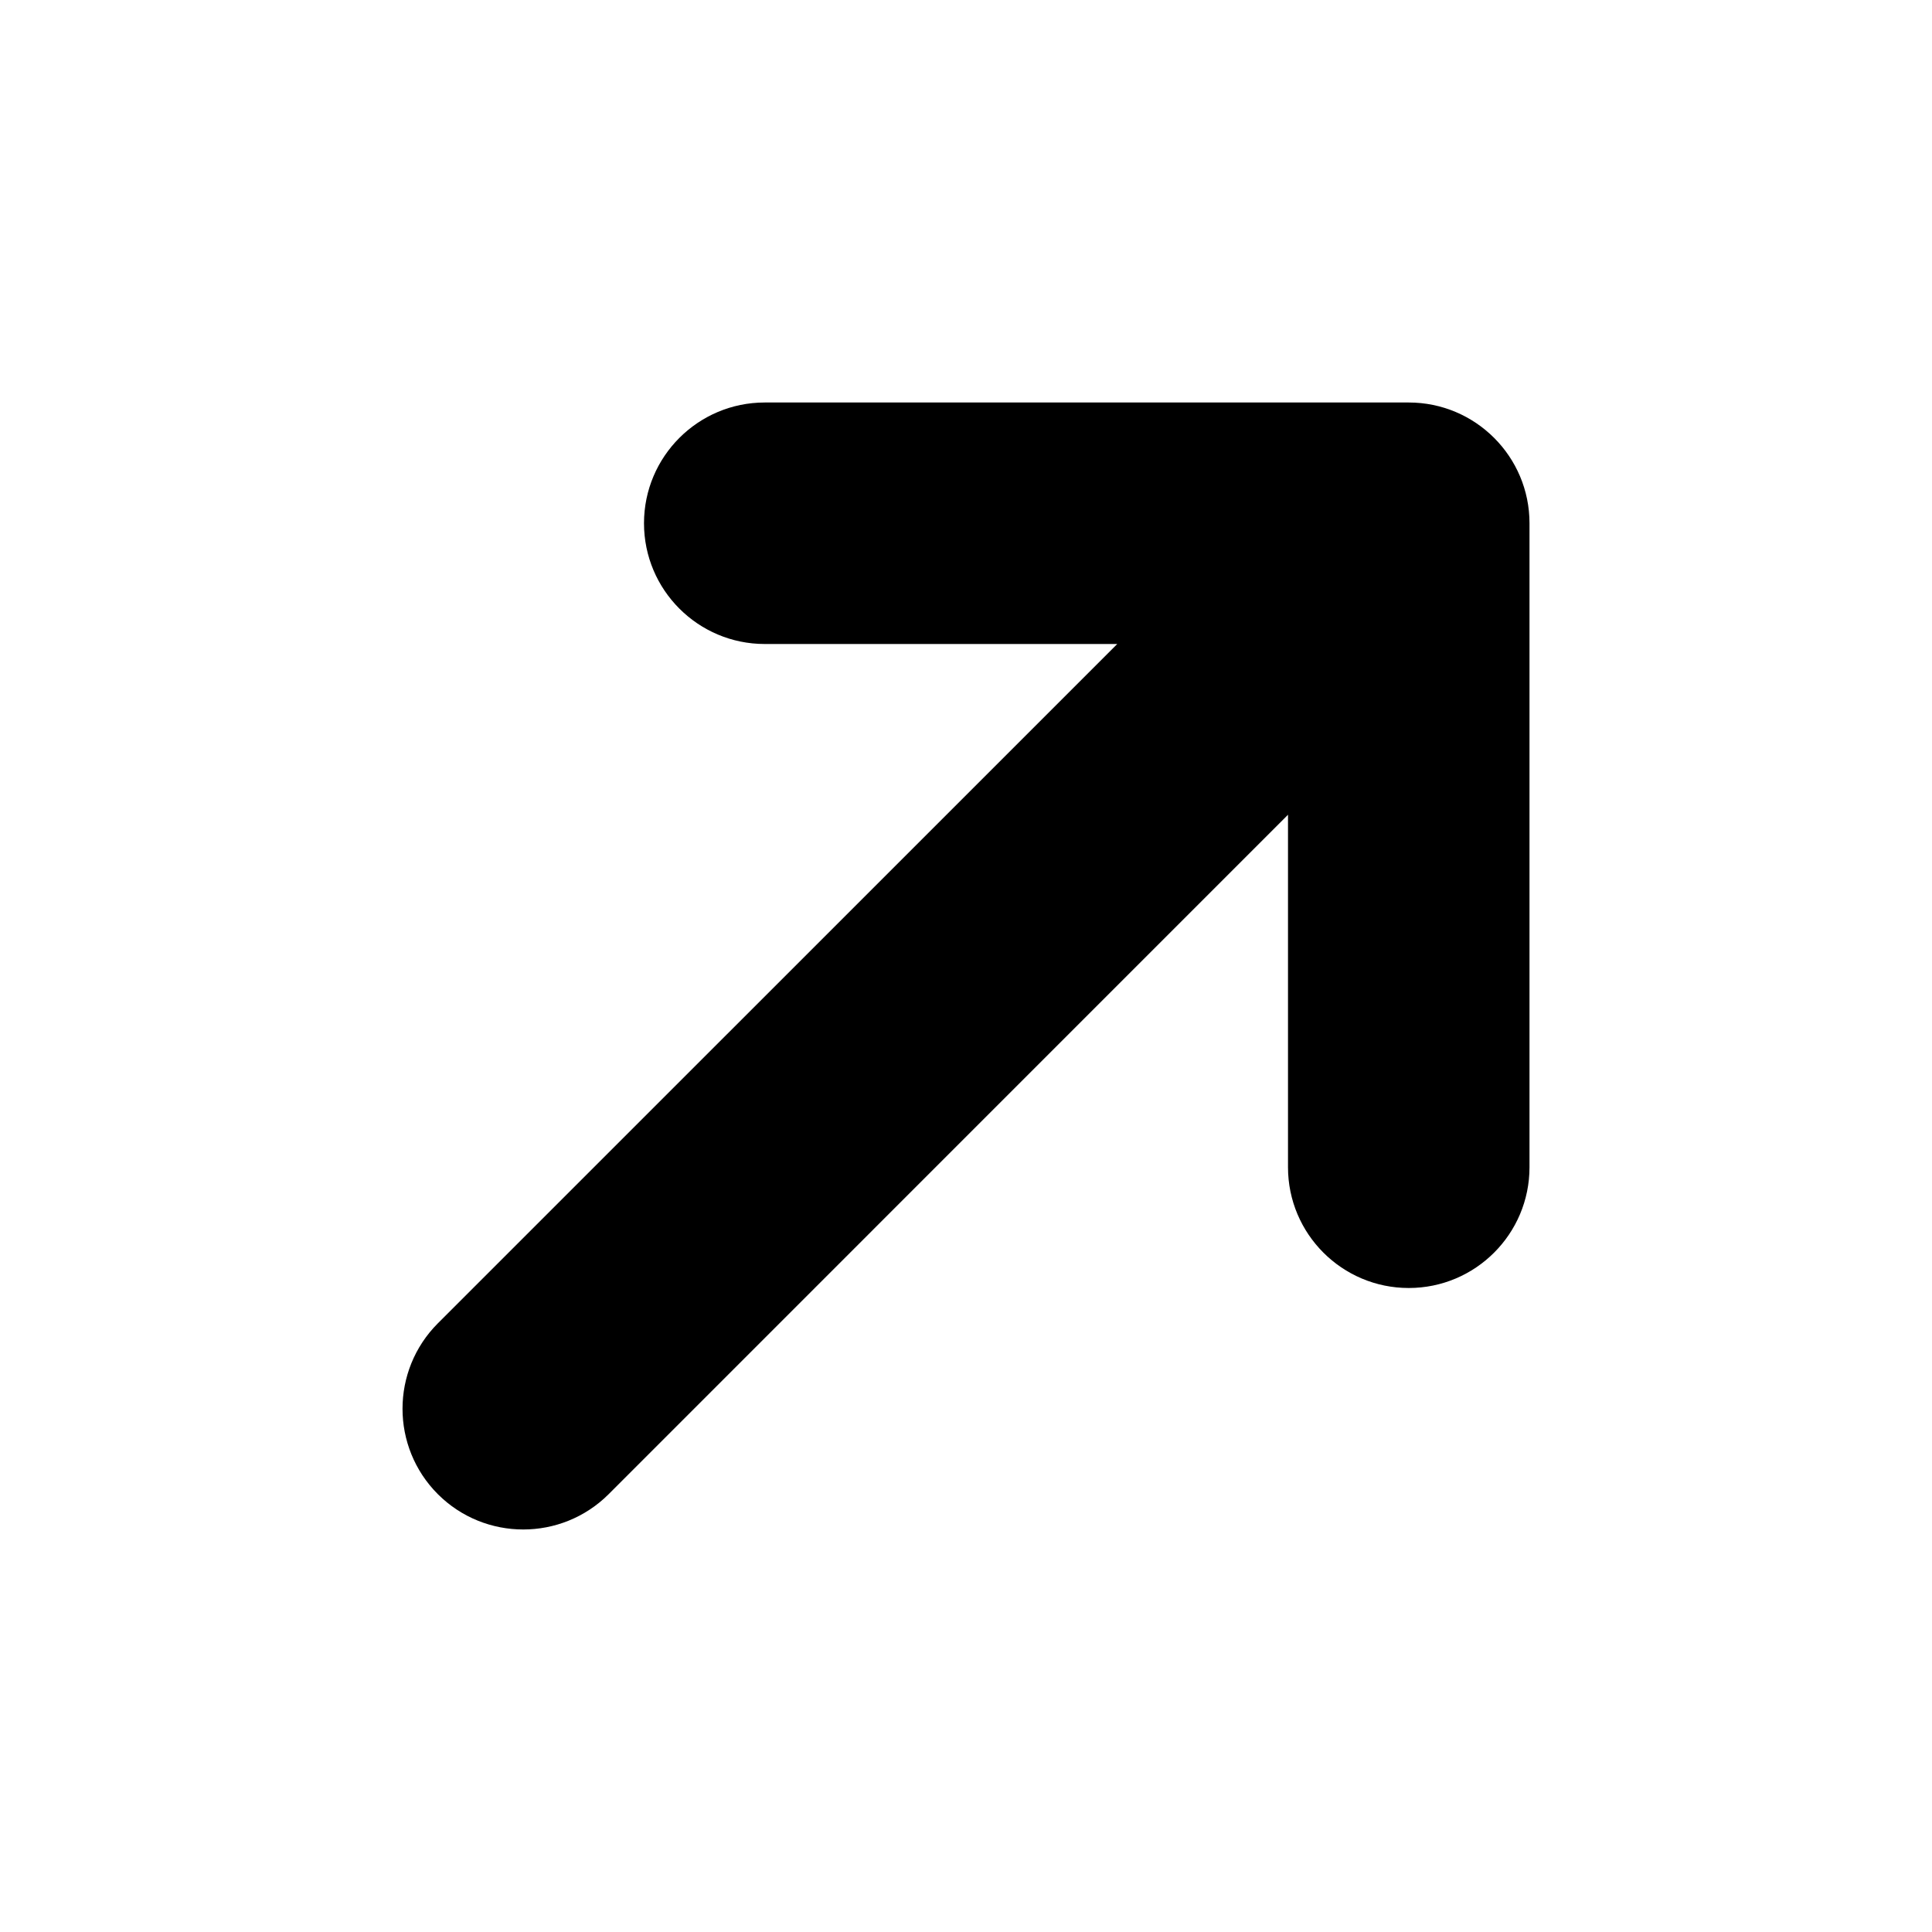
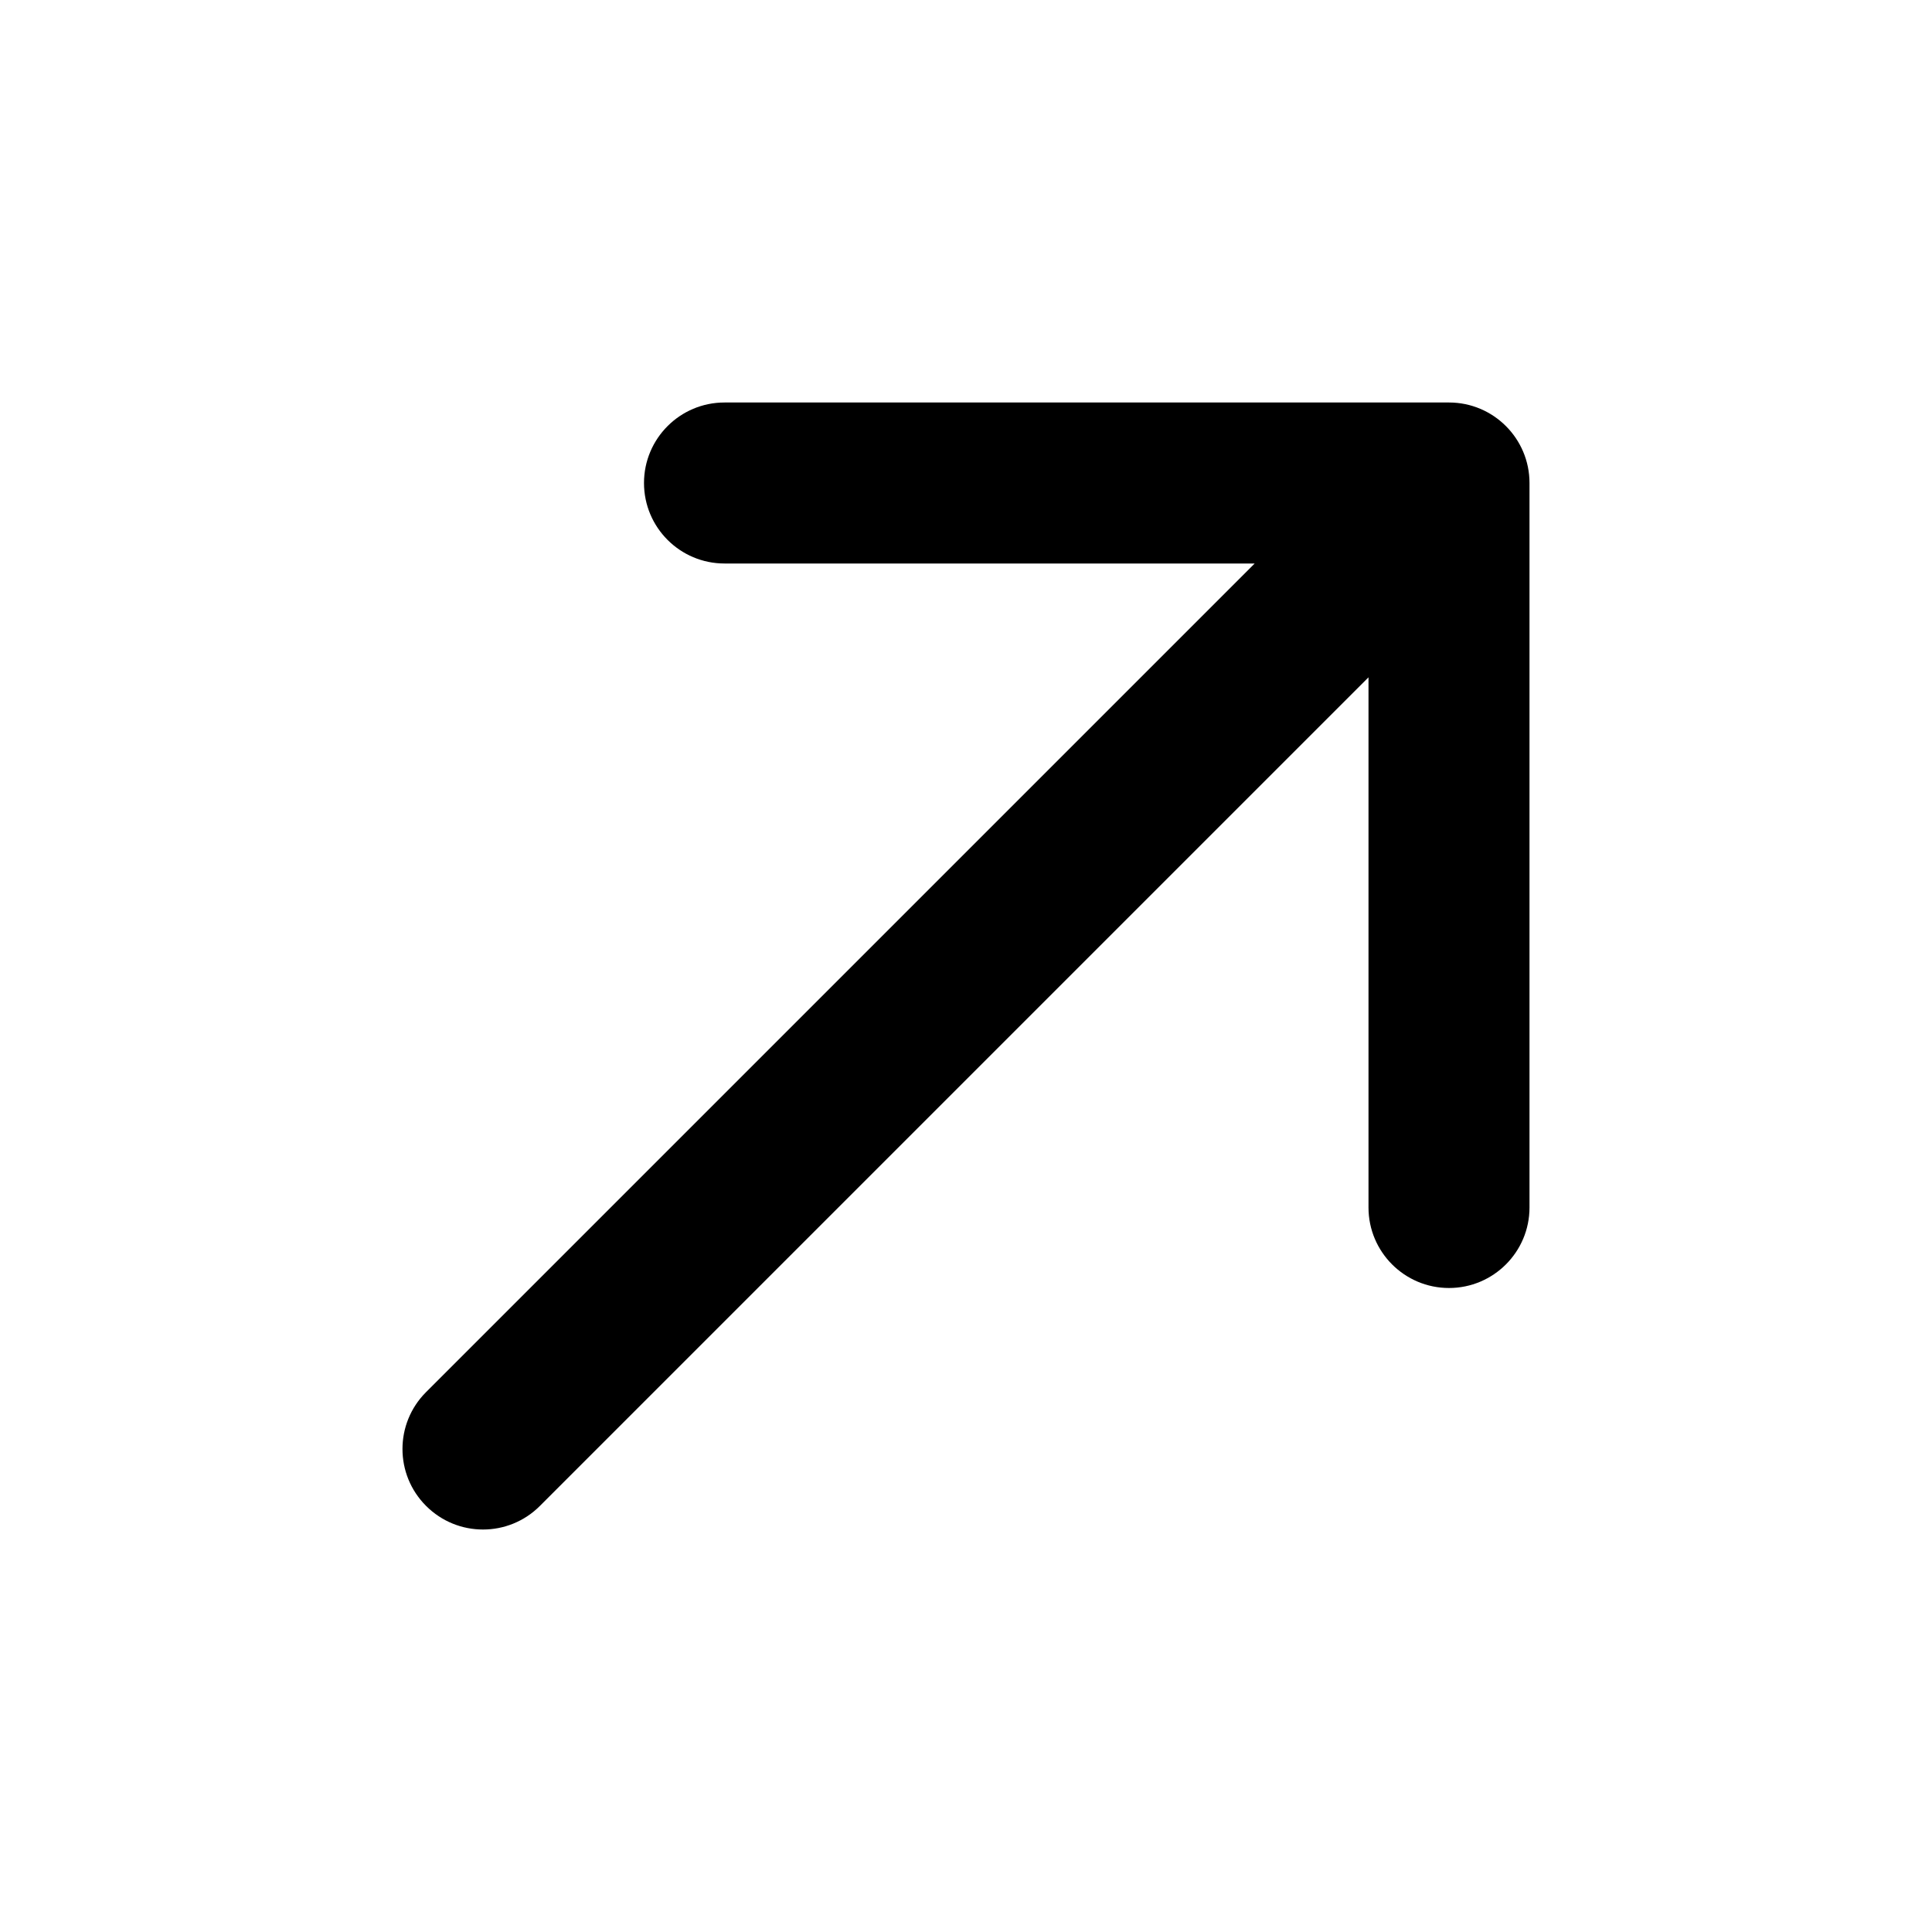
<svg xmlns="http://www.w3.org/2000/svg" viewBox="0 0 24 24" fill="none">
-   <path d="M8 6.5C8 5.672 8.672 5 9.5 5H17.5C18.328 5 19 5.672 19 6.5V14.5C19 15.328 18.328 16 17.5 16C16.672 16 16 15.328 16 14.5V10.121L7.561 18.561C6.975 19.146 6.025 19.146 5.439 18.561C4.854 17.975 4.854 17.025 5.439 16.439L13.879 8H9.5C8.672 8 8 7.328 8 6.5Z" fill="currentColor" fill-rule="evenodd" clip-rule="evenodd" />
+   <path d="M9 7C8.448 7 8 6.552 8 6C8 5.448 8.448 5 9 5H18C18.552 5 19 5.448 19 6V15C19 15.552 18.552 16 18 16C17.448 16 17 15.552 17 15V8.414L6.707 18.707C6.317 19.098 5.683 19.098 5.293 18.707C4.902 18.317 4.902 17.683 5.293 17.293L15.586 7H9Z" fill="currentColor" />
</svg>
